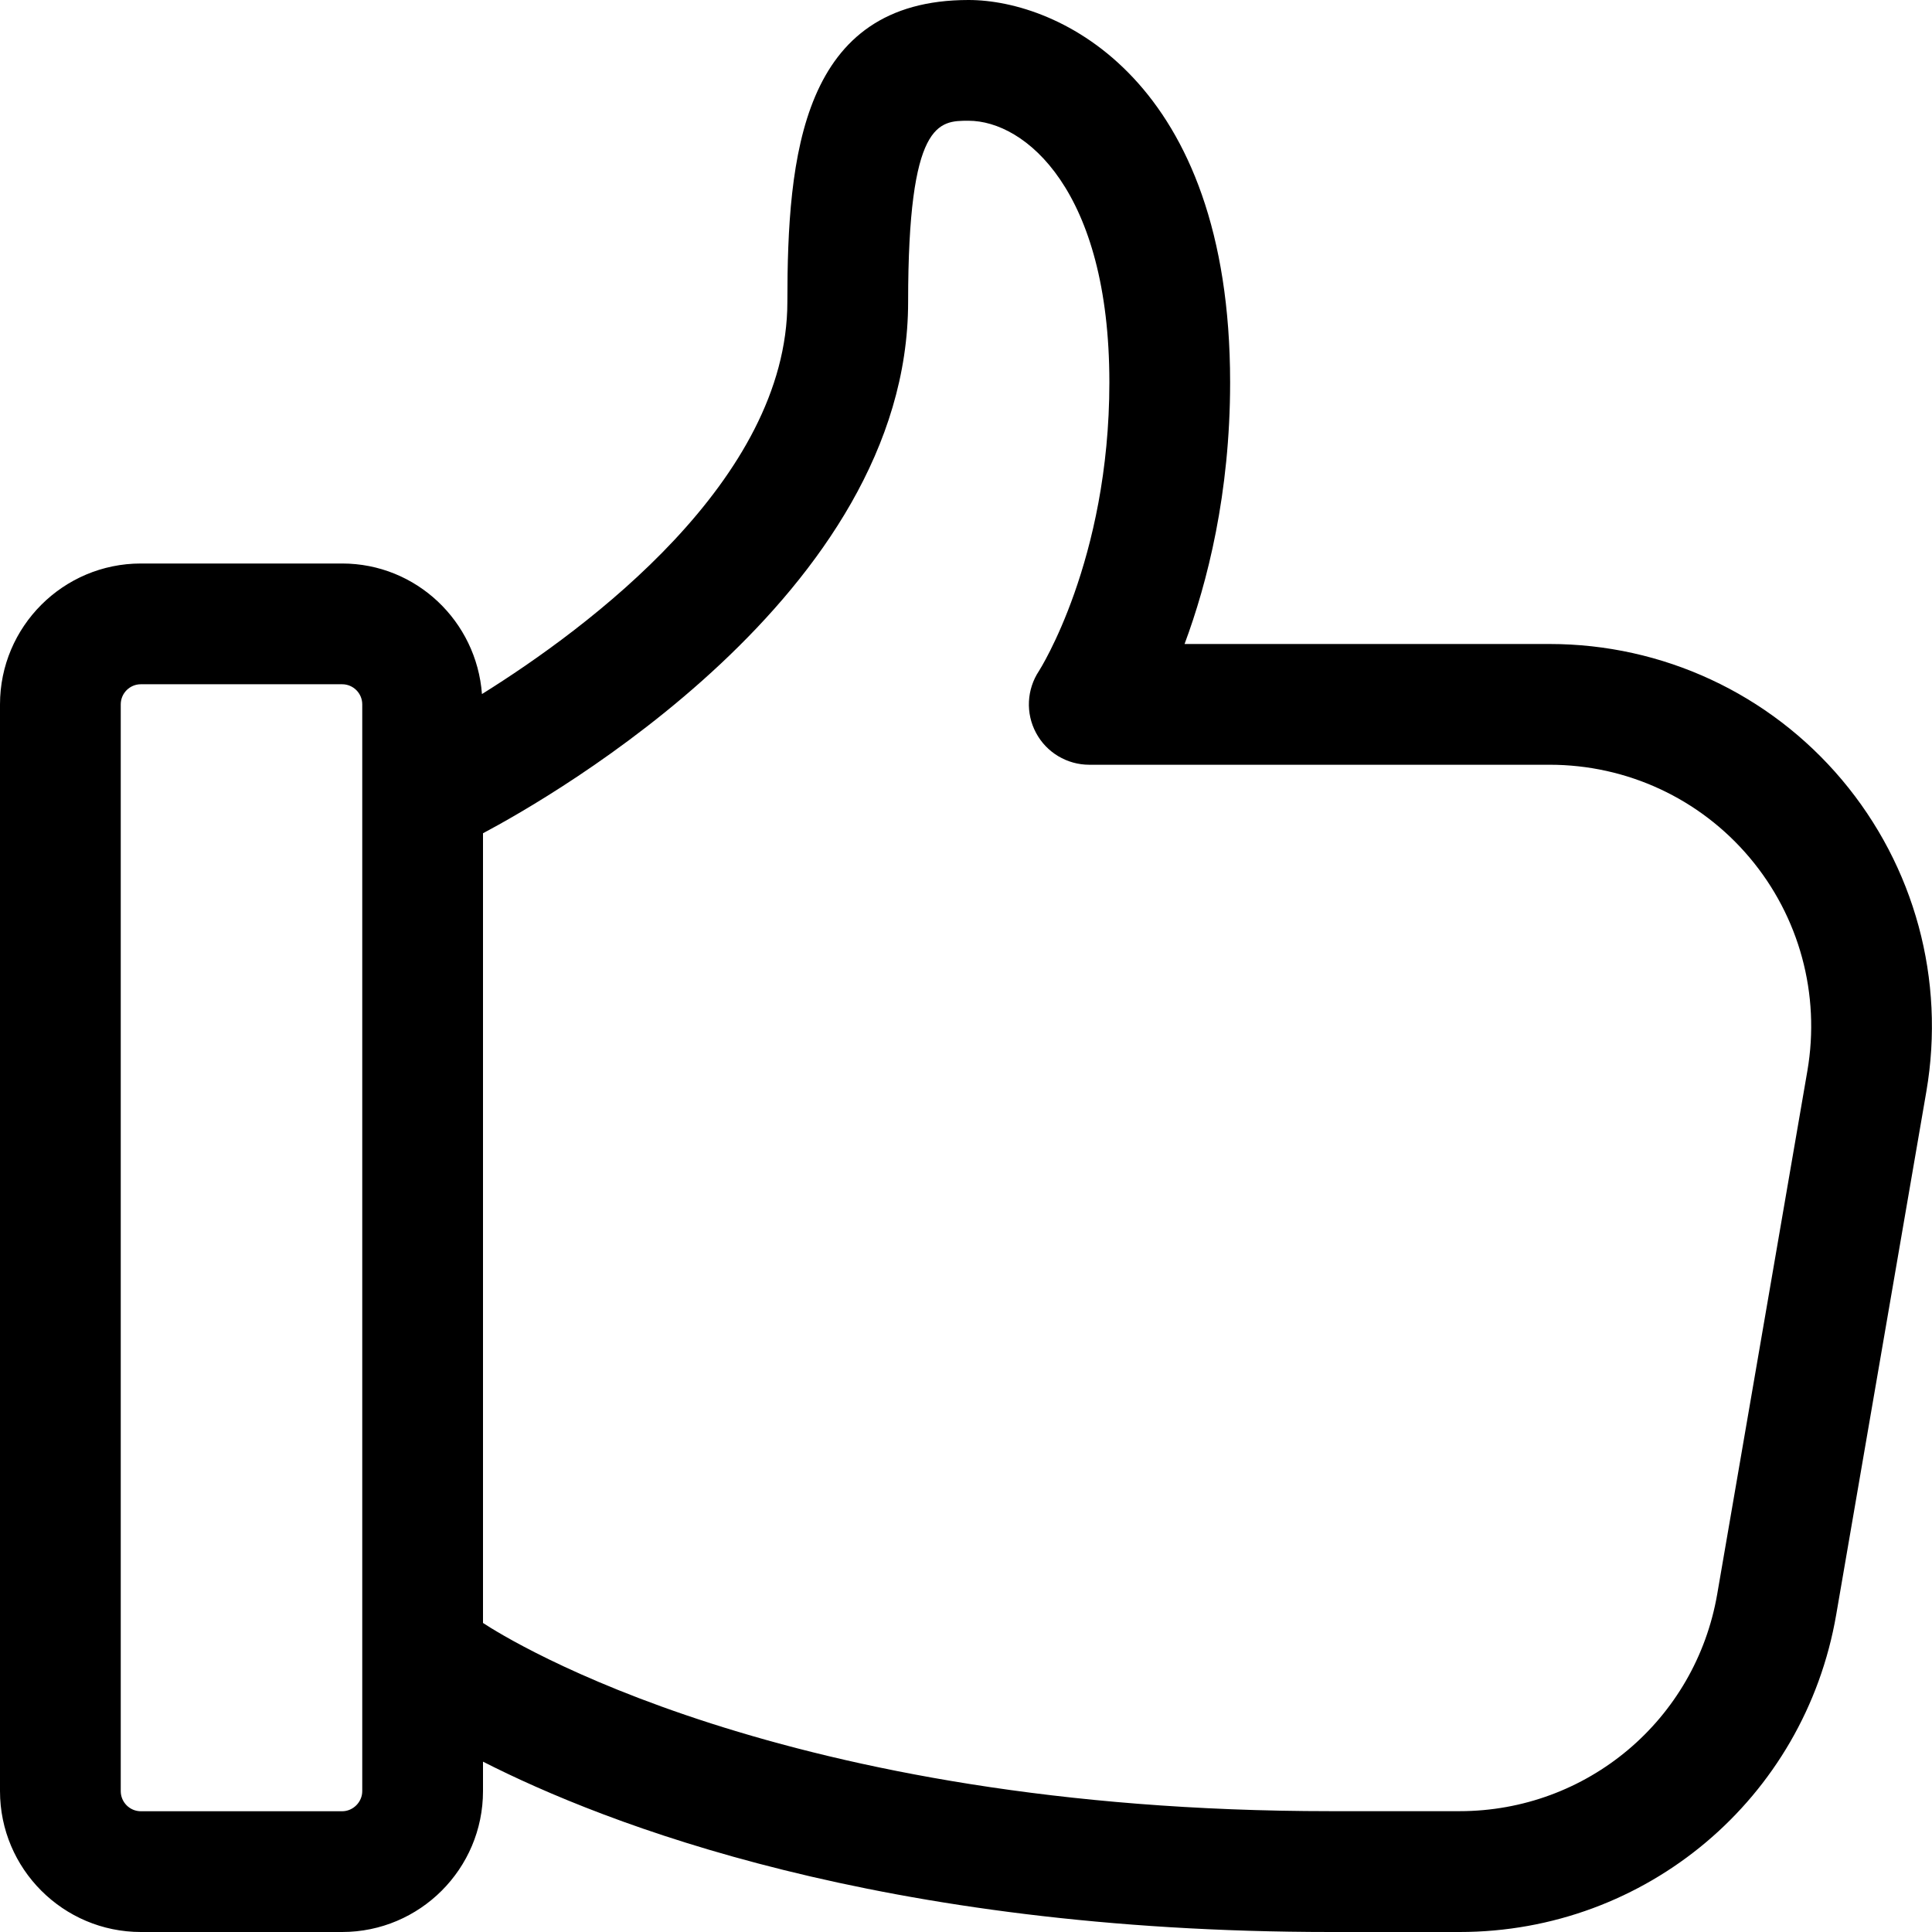
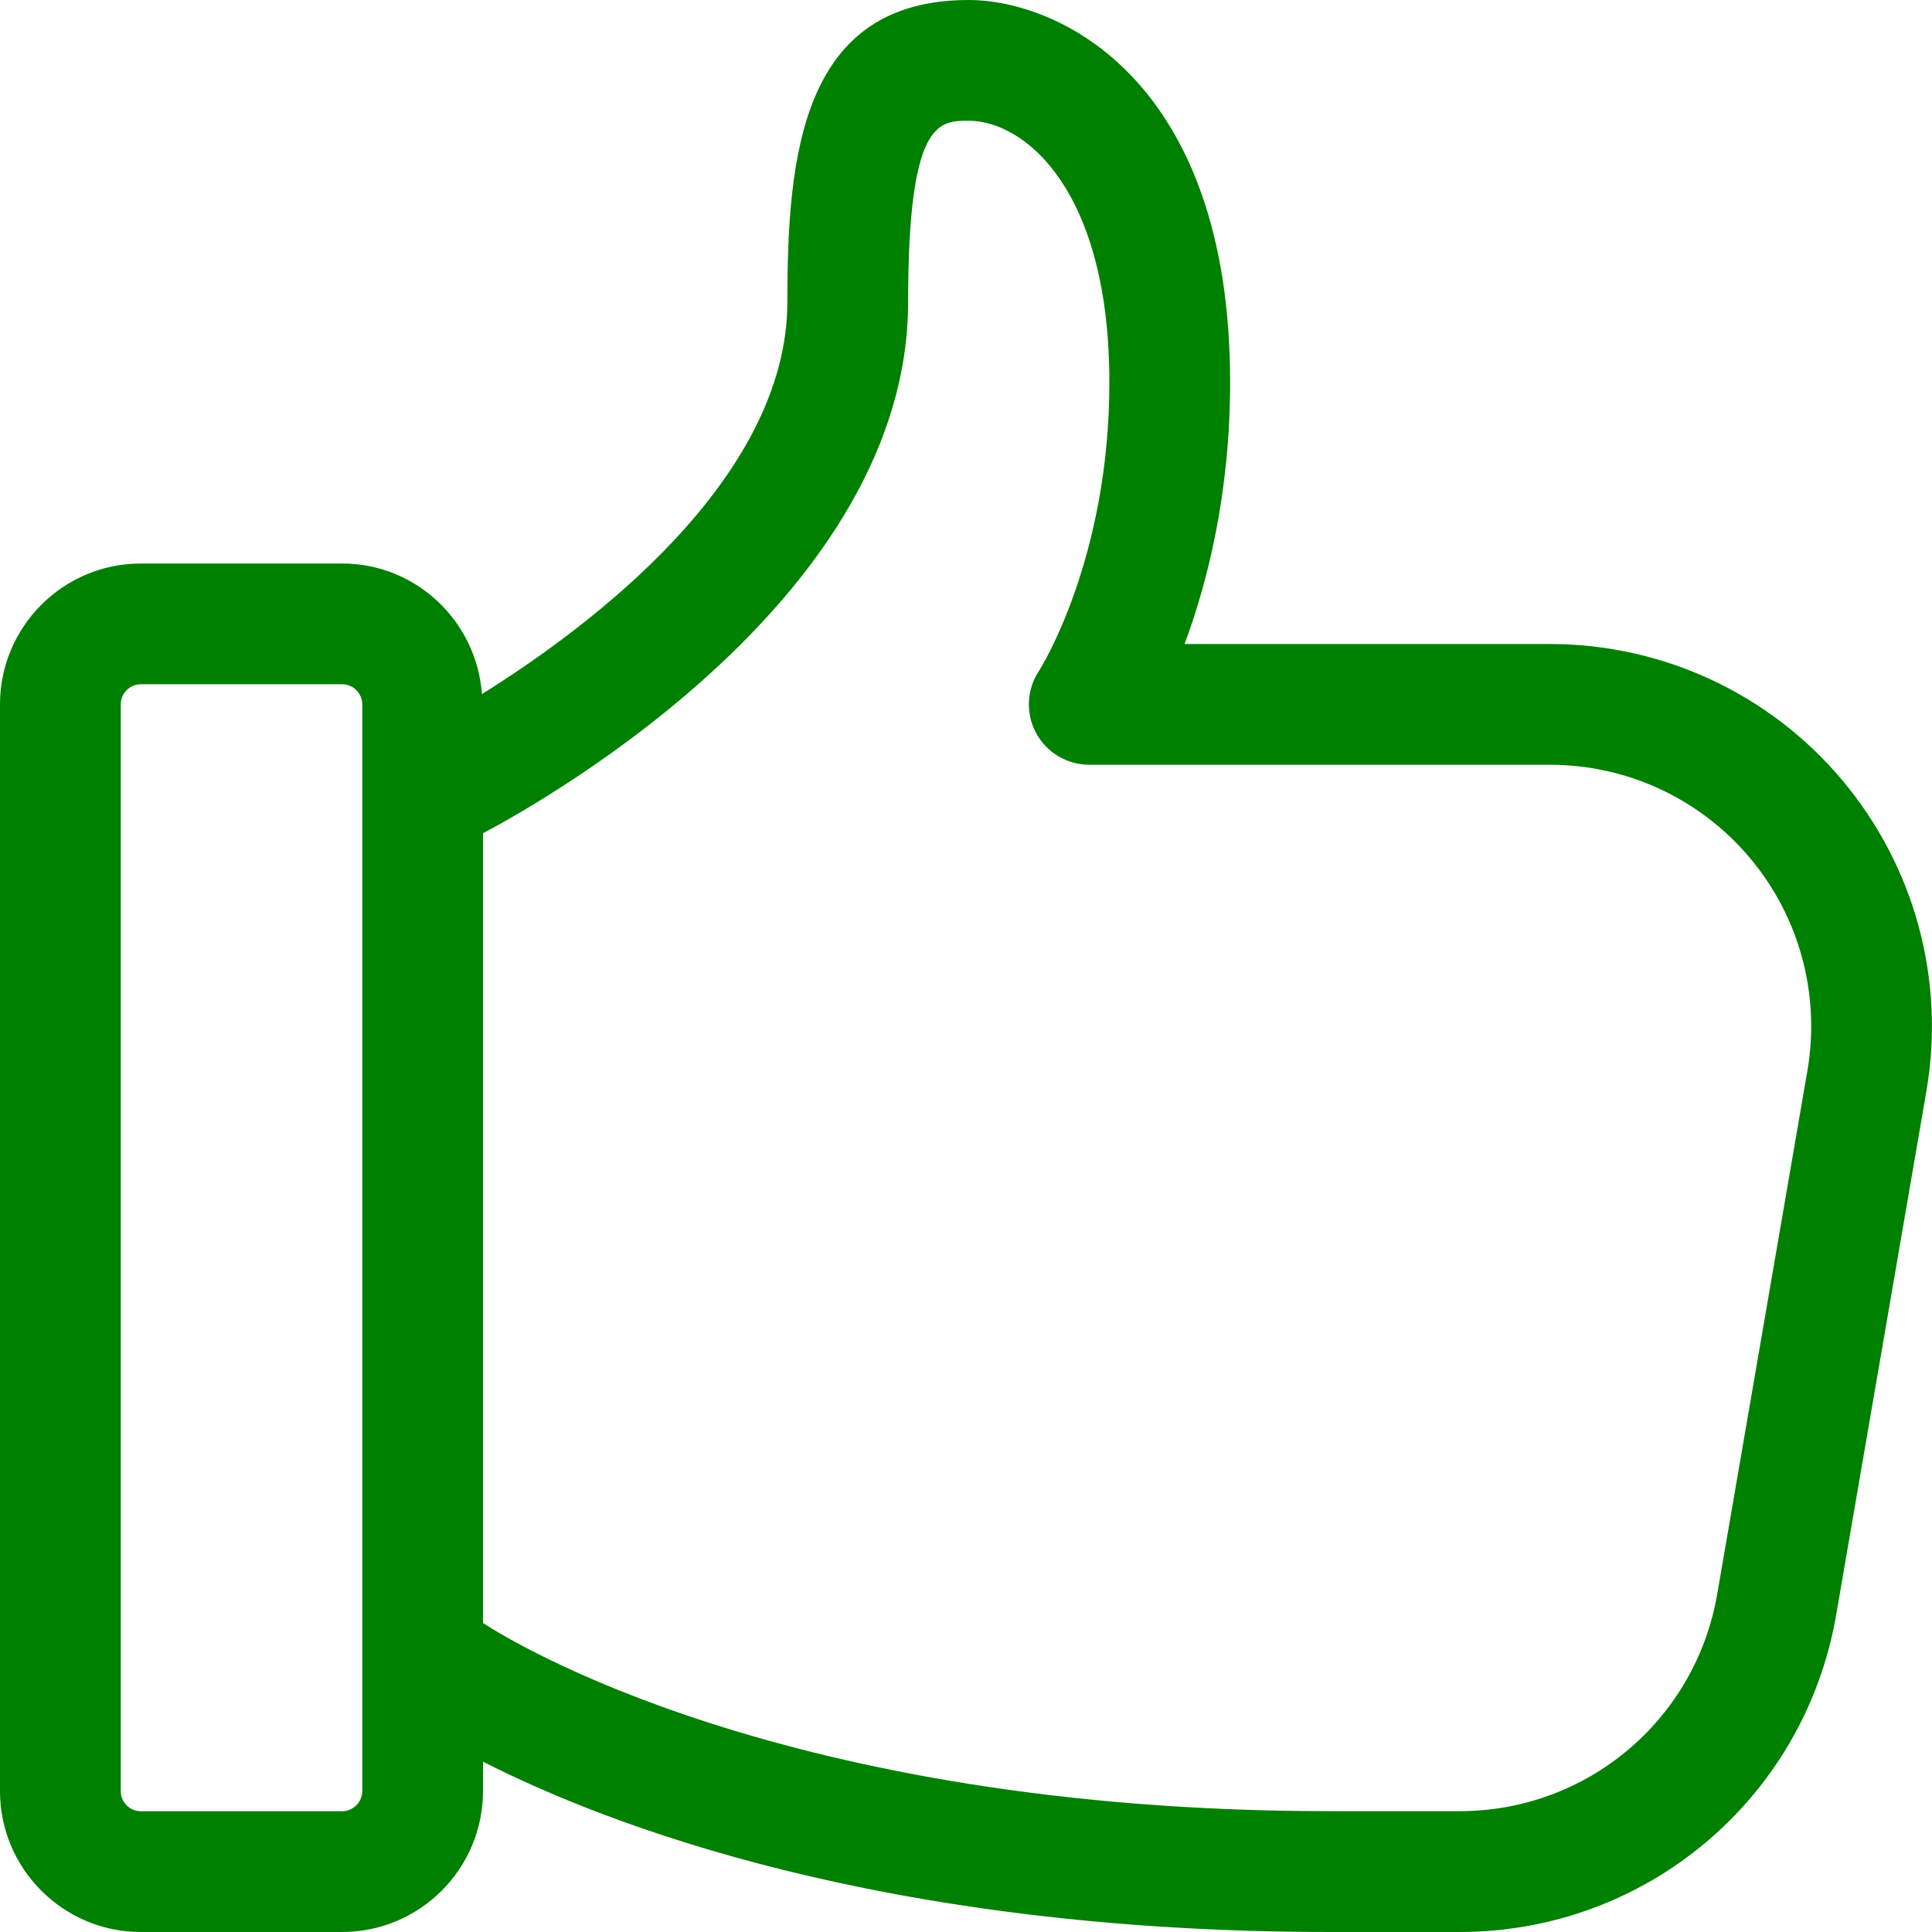
<svg xmlns="http://www.w3.org/2000/svg" id="regular" enable-background="new 0 0 24 24" height="512" viewBox="0 0 24 24" width="512">
-   <path d="m1.75 24h2.5c.965 0 1.75-.785 1.75-1.75v-.366c1.512.77 4.946 2.116 10.531 2.116h1.6c2.318 0 4.286-1.658 4.679-3.942l1.12-6.5c.238-1.387-.145-2.797-1.049-3.871-.903-1.072-2.227-1.687-3.63-1.687h-4.536c.283-.76.566-1.868.566-3.25 0-3.757-2.126-4.75-3.25-4.75-2.076 0-2.25 1.936-2.25 3.75 0 2.214-2.483 4.054-3.794 4.872-.067-.904-.816-1.622-1.737-1.622h-2.5c-.965 0-1.75.785-1.75 1.75v13.5c0 .965.785 1.75 1.75 1.75zm9.531-20.25c0-2.25.381-2.25.75-2.25.704 0 1.75.866 1.75 3.25 0 2.216-.868 3.574-.874 3.584-.153.23-.168.526-.037.77.13.244.385.396.661.396h5.72c.96 0 1.865.42 2.483 1.153.619.734.881 1.7.718 2.649l-1.12 6.5c-.269 1.562-1.615 2.697-3.201 2.697h-1.6c-6.803.001-10.211-2.127-10.531-2.338v-9.81c.833-.442 5.281-2.972 5.281-6.601zm-9.781 5c0-.138.112-.25.25-.25h2.5c.138 0 .25.112.25.25v13.5c0 .136-.114.25-.25.25h-2.5c-.138 0-.25-.112-.25-.25z" />
+   <path fill="green" d="m1.75 24h2.5c.965 0 1.75-.785 1.75-1.75v-.366c1.512.77 4.946 2.116 10.531 2.116h1.6c2.318 0 4.286-1.658 4.679-3.942l1.12-6.5c.238-1.387-.145-2.797-1.049-3.871-.903-1.072-2.227-1.687-3.63-1.687h-4.536c.283-.76.566-1.868.566-3.25 0-3.757-2.126-4.75-3.25-4.75-2.076 0-2.25 1.936-2.25 3.75 0 2.214-2.483 4.054-3.794 4.872-.067-.904-.816-1.622-1.737-1.622h-2.5c-.965 0-1.75.785-1.75 1.75v13.5c0 .965.785 1.75 1.75 1.75zm9.531-20.25c0-2.25.381-2.25.75-2.25.704 0 1.75.866 1.75 3.25 0 2.216-.868 3.574-.874 3.584-.153.23-.168.526-.037.77.13.244.385.396.661.396h5.72c.96 0 1.865.42 2.483 1.153.619.734.881 1.7.718 2.649l-1.12 6.5c-.269 1.562-1.615 2.697-3.201 2.697h-1.6c-6.803.001-10.211-2.127-10.531-2.338v-9.81c.833-.442 5.281-2.972 5.281-6.601zm-9.781 5c0-.138.112-.25.25-.25h2.5c.138 0 .25.112.25.25v13.5c0 .136-.114.25-.25.25h-2.5c-.138 0-.25-.112-.25-.25z" />
</svg>
